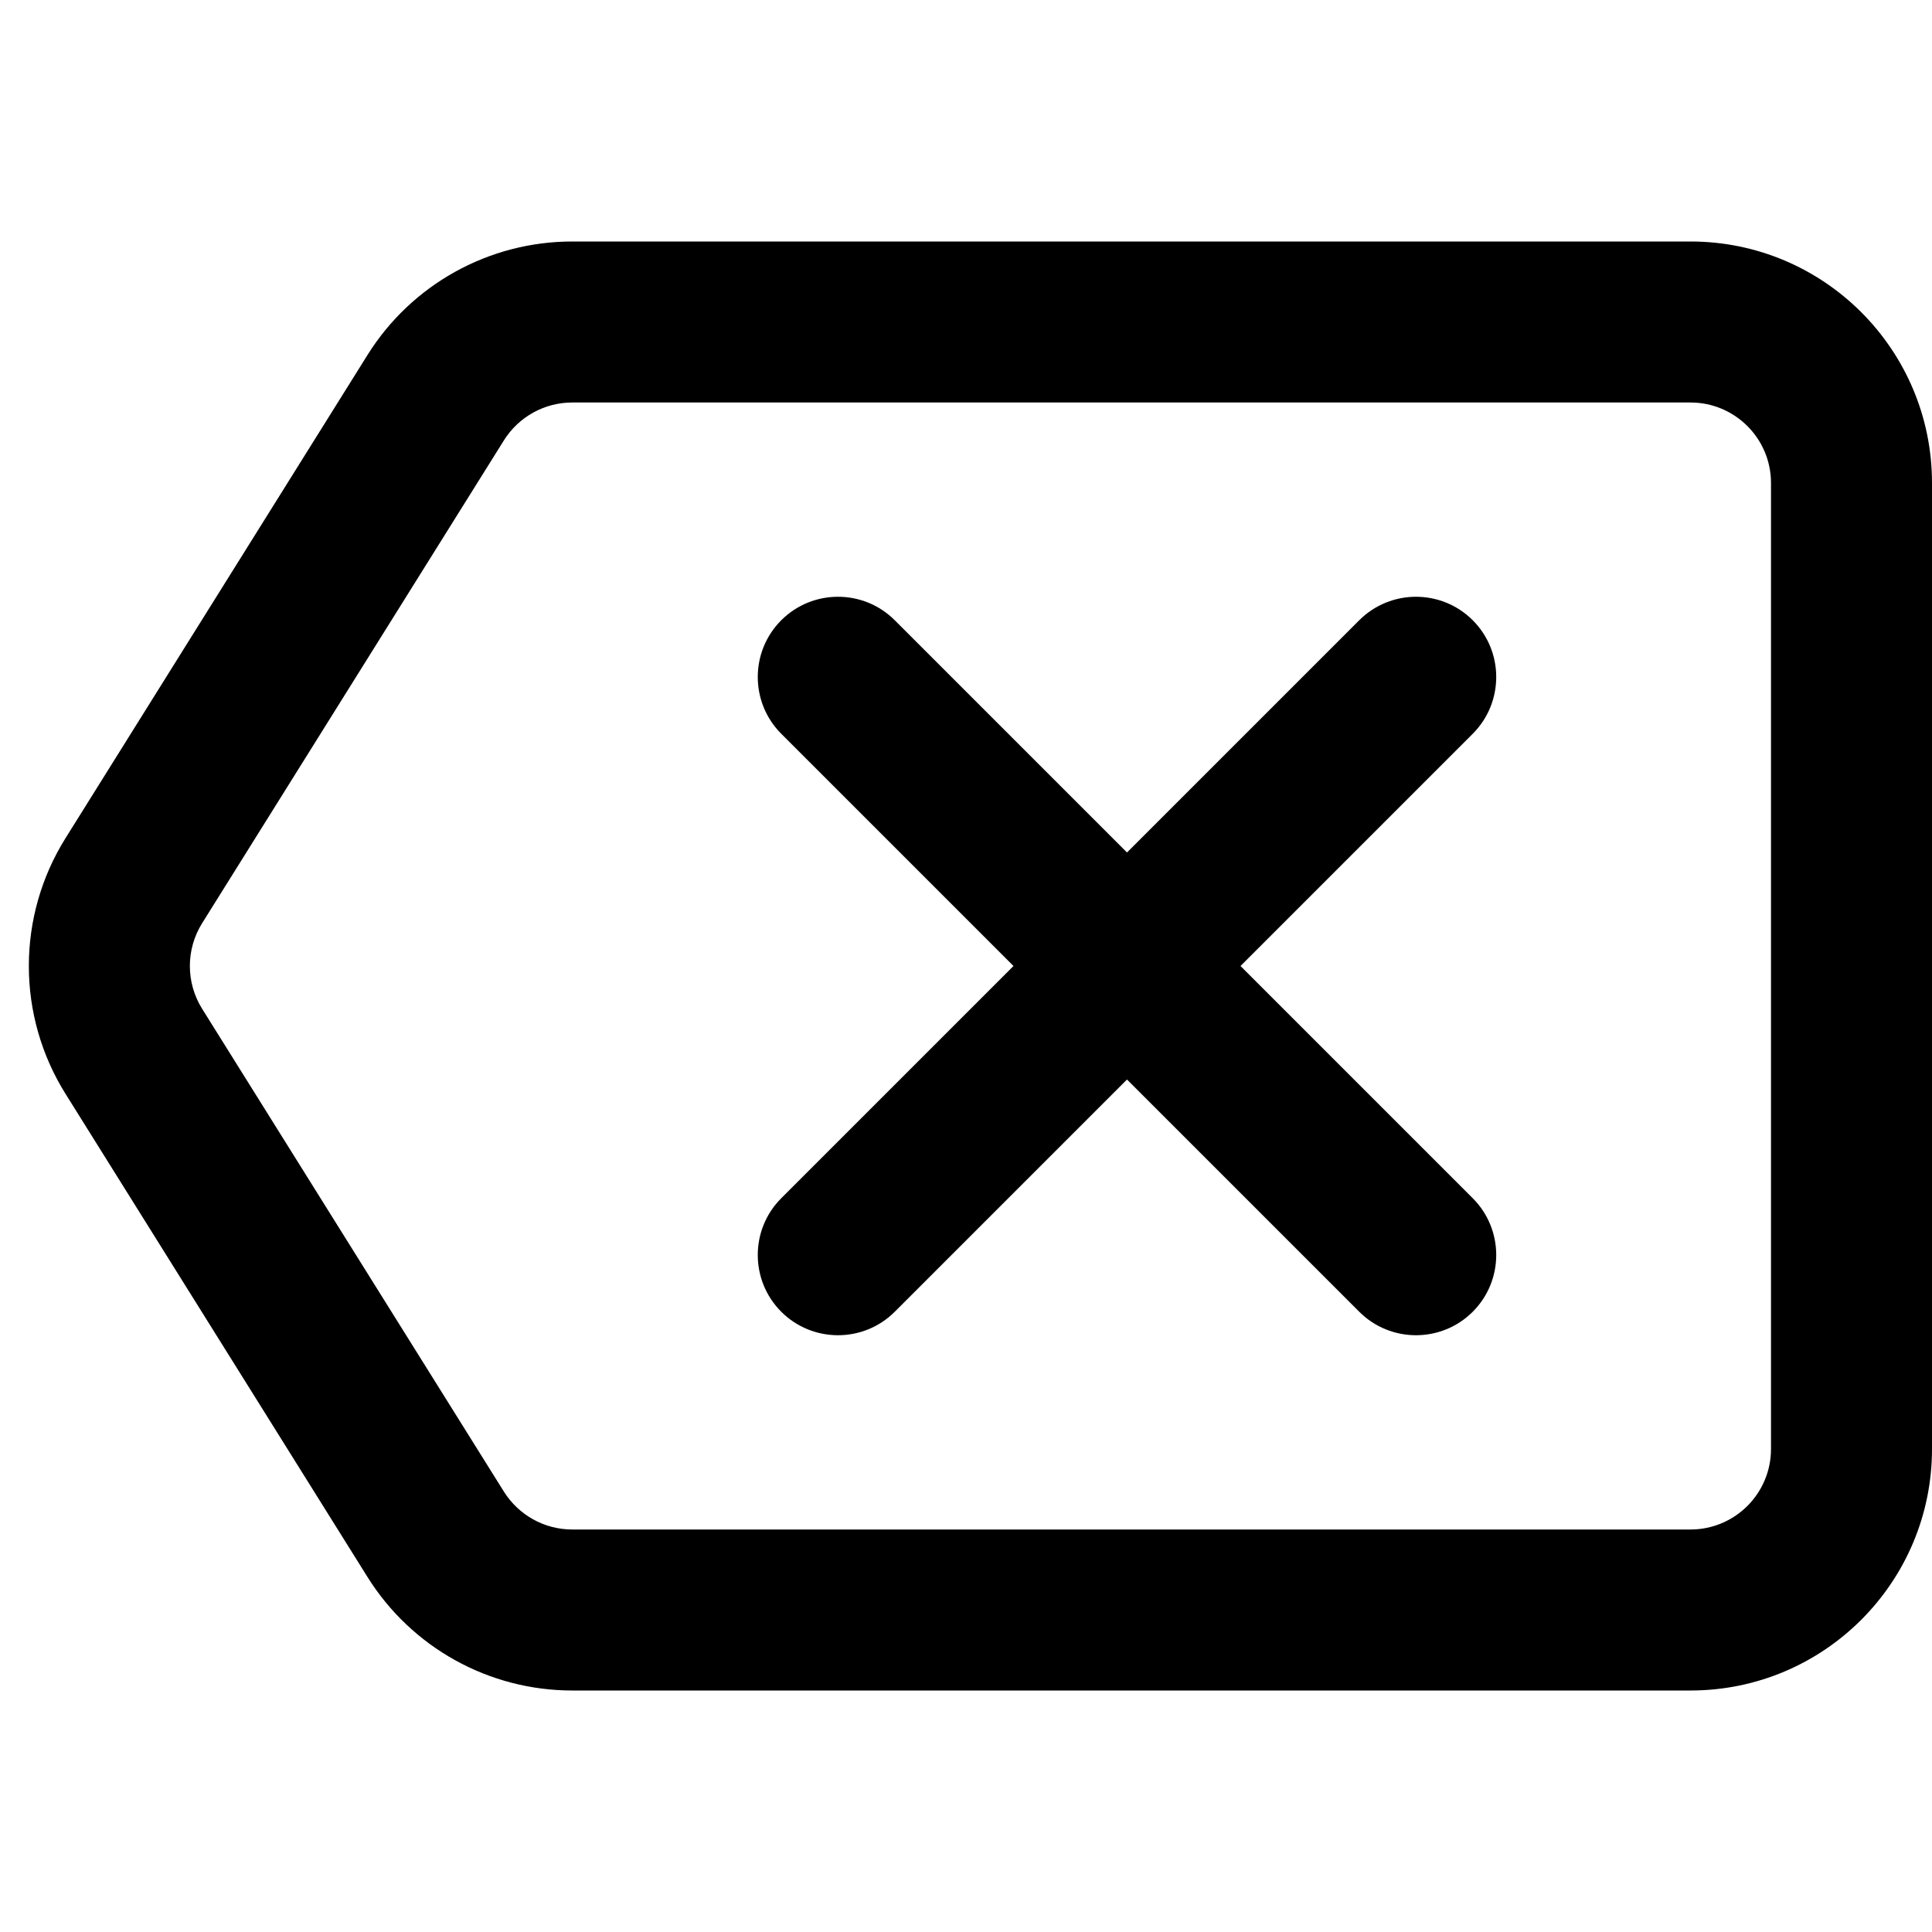
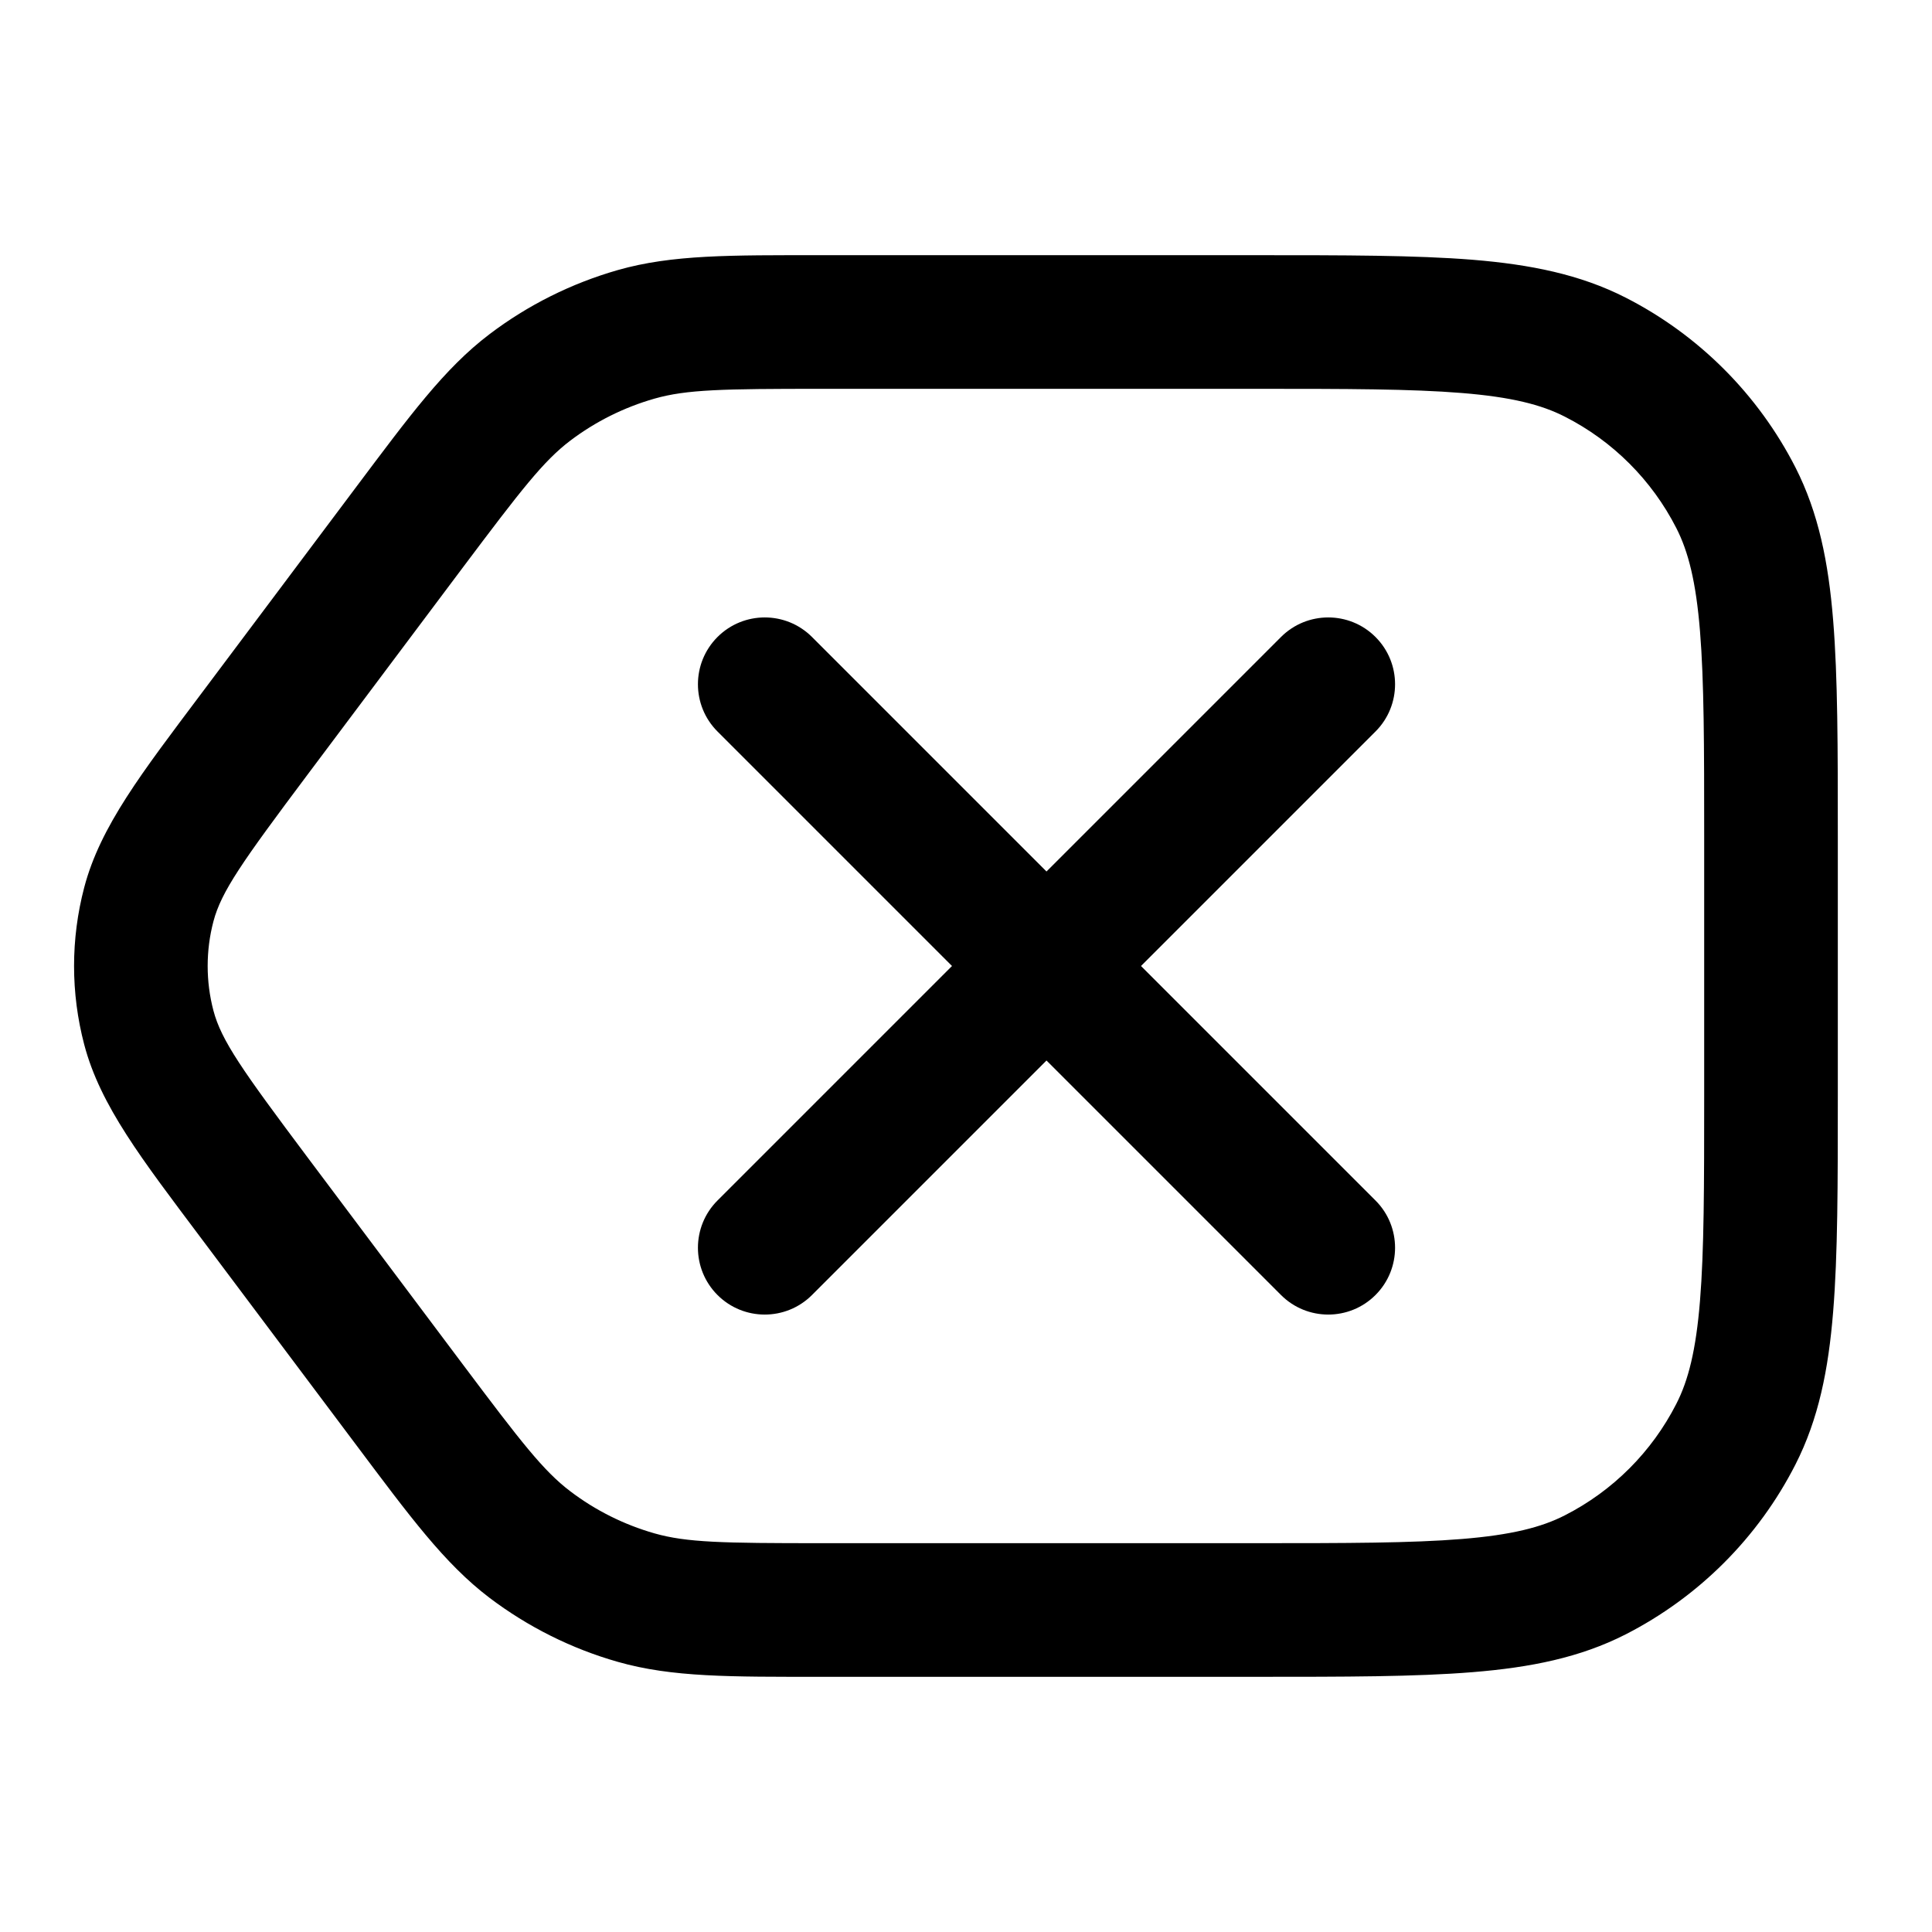
- <svg xmlns="http://www.w3.org/2000/svg" width="24" height="24" viewBox="0 0 24 24">
-   <path d="M21,3 L7.108,3 C6.074,3 5.113,3.533 4.565,4.41 L0.815,10.41 C0.206,11.383 0.206,12.617 0.815,13.59 L4.565,19.59 C5.113,20.467 6.074,21 7.108,21 L21,21 C22.657,21 24,19.657 24,18 L24,6 C24,4.343 22.657,3 21,3 Z M21,5 C21.552,5 22,5.448 22,6 L22,18 C22,18.552 21.552,19 21,19 L7.108,19 C6.764,19 6.443,18.822 6.26,18.53 L2.51,12.53 C2.308,12.206 2.308,11.794 2.51,11.47 L6.26,5.47 C6.443,5.178 6.764,5 7.108,5 L21,5 Z M9.705,7.705 C9.316,8.094 9.316,8.726 9.705,9.115 L12.59,12 L9.705,14.885 C9.316,15.274 9.316,15.906 9.705,16.295 C10.094,16.684 10.726,16.684 11.115,16.295 L14,13.41 L16.885,16.295 C17.274,16.684 17.906,16.684 18.295,16.295 C18.684,15.906 18.684,15.274 18.295,14.885 L15.41,12 L18.295,9.115 C18.684,8.726 18.684,8.094 18.295,7.705 C17.906,7.316 17.274,7.316 16.885,7.705 L14,10.59 L11.115,7.705 C10.726,7.316 10.094,7.316 9.705,7.705 Z" />
+ <svg xmlns="http://www.w3.org/2000/svg" width="24" height="24" viewBox="0 0 24 24" fill="none">
+   <path d="M15.6 3.17C16.706 3.17 17.586 3.17 18.295 3.227C19.013 3.286 19.628 3.409 20.192 3.696C21.101 4.159 21.84 4.899 22.304 5.807C22.591 6.372 22.714 6.987 22.772 7.705C22.83 8.414 22.83 9.294 22.83 10.4V13.6C22.83 14.706 22.83 15.586 22.772 16.295C22.714 17.013 22.591 17.628 22.304 18.192C21.841 19.101 21.101 19.84 20.192 20.304C19.628 20.591 19.013 20.714 18.295 20.772C17.586 20.83 16.706 20.83 15.6 20.83H10.2C9.075 20.83 8.35 20.837 7.674 20.644C7.098 20.48 6.557 20.209 6.08 19.848C5.52 19.422 5.091 18.838 4.416 17.938L2.496 15.378C1.766 14.404 1.246 13.737 1.046 12.975C0.878 12.336 0.878 11.664 1.046 11.025C1.246 10.263 1.766 9.596 2.496 8.622L4.416 6.061C5.091 5.162 5.52 4.577 6.08 4.152C6.557 3.79 7.098 3.52 7.674 3.355C8.35 3.162 9.075 3.17 10.2 3.17H15.6ZM10.2 4.83C8.979 4.83 8.53 4.838 8.13 4.952C7.752 5.06 7.397 5.237 7.084 5.474C6.752 5.726 6.477 6.081 5.744 7.057L3.824 9.618C3.006 10.71 2.749 11.075 2.651 11.447C2.556 11.809 2.556 12.191 2.651 12.553C2.749 12.925 3.006 13.29 3.824 14.382L5.744 16.942C6.477 17.919 6.752 18.273 7.084 18.525C7.397 18.763 7.752 18.94 8.13 19.048C8.53 19.162 8.979 19.17 10.2 19.17H15.6C16.733 19.17 17.534 19.169 18.159 19.118C18.775 19.068 19.148 18.973 19.439 18.824C20.036 18.52 20.52 18.035 20.824 17.439C20.973 17.148 21.068 16.775 21.118 16.159C21.169 15.534 21.17 14.733 21.17 13.6V10.4C21.17 9.267 21.169 8.466 21.118 7.841C21.068 7.225 20.973 6.852 20.824 6.56C20.52 5.964 20.035 5.479 19.439 5.176C19.148 5.027 18.775 4.932 18.159 4.882C17.534 4.831 16.733 4.83 15.6 4.83H10.2ZM15.913 7.913C16.237 7.589 16.763 7.589 17.087 7.913C17.411 8.237 17.411 8.763 17.087 9.087L14.174 12L17.087 14.913C17.411 15.237 17.411 15.763 17.087 16.087C16.763 16.411 16.237 16.411 15.913 16.087L13 13.174L10.087 16.087C9.763 16.411 9.237 16.411 8.913 16.087C8.589 15.763 8.589 15.237 8.913 14.913L11.826 12L8.913 9.087C8.589 8.763 8.589 8.237 8.913 7.913C9.237 7.589 9.763 7.589 10.087 7.913L13 10.826L15.913 7.913Z" fill="black" />
</svg>
